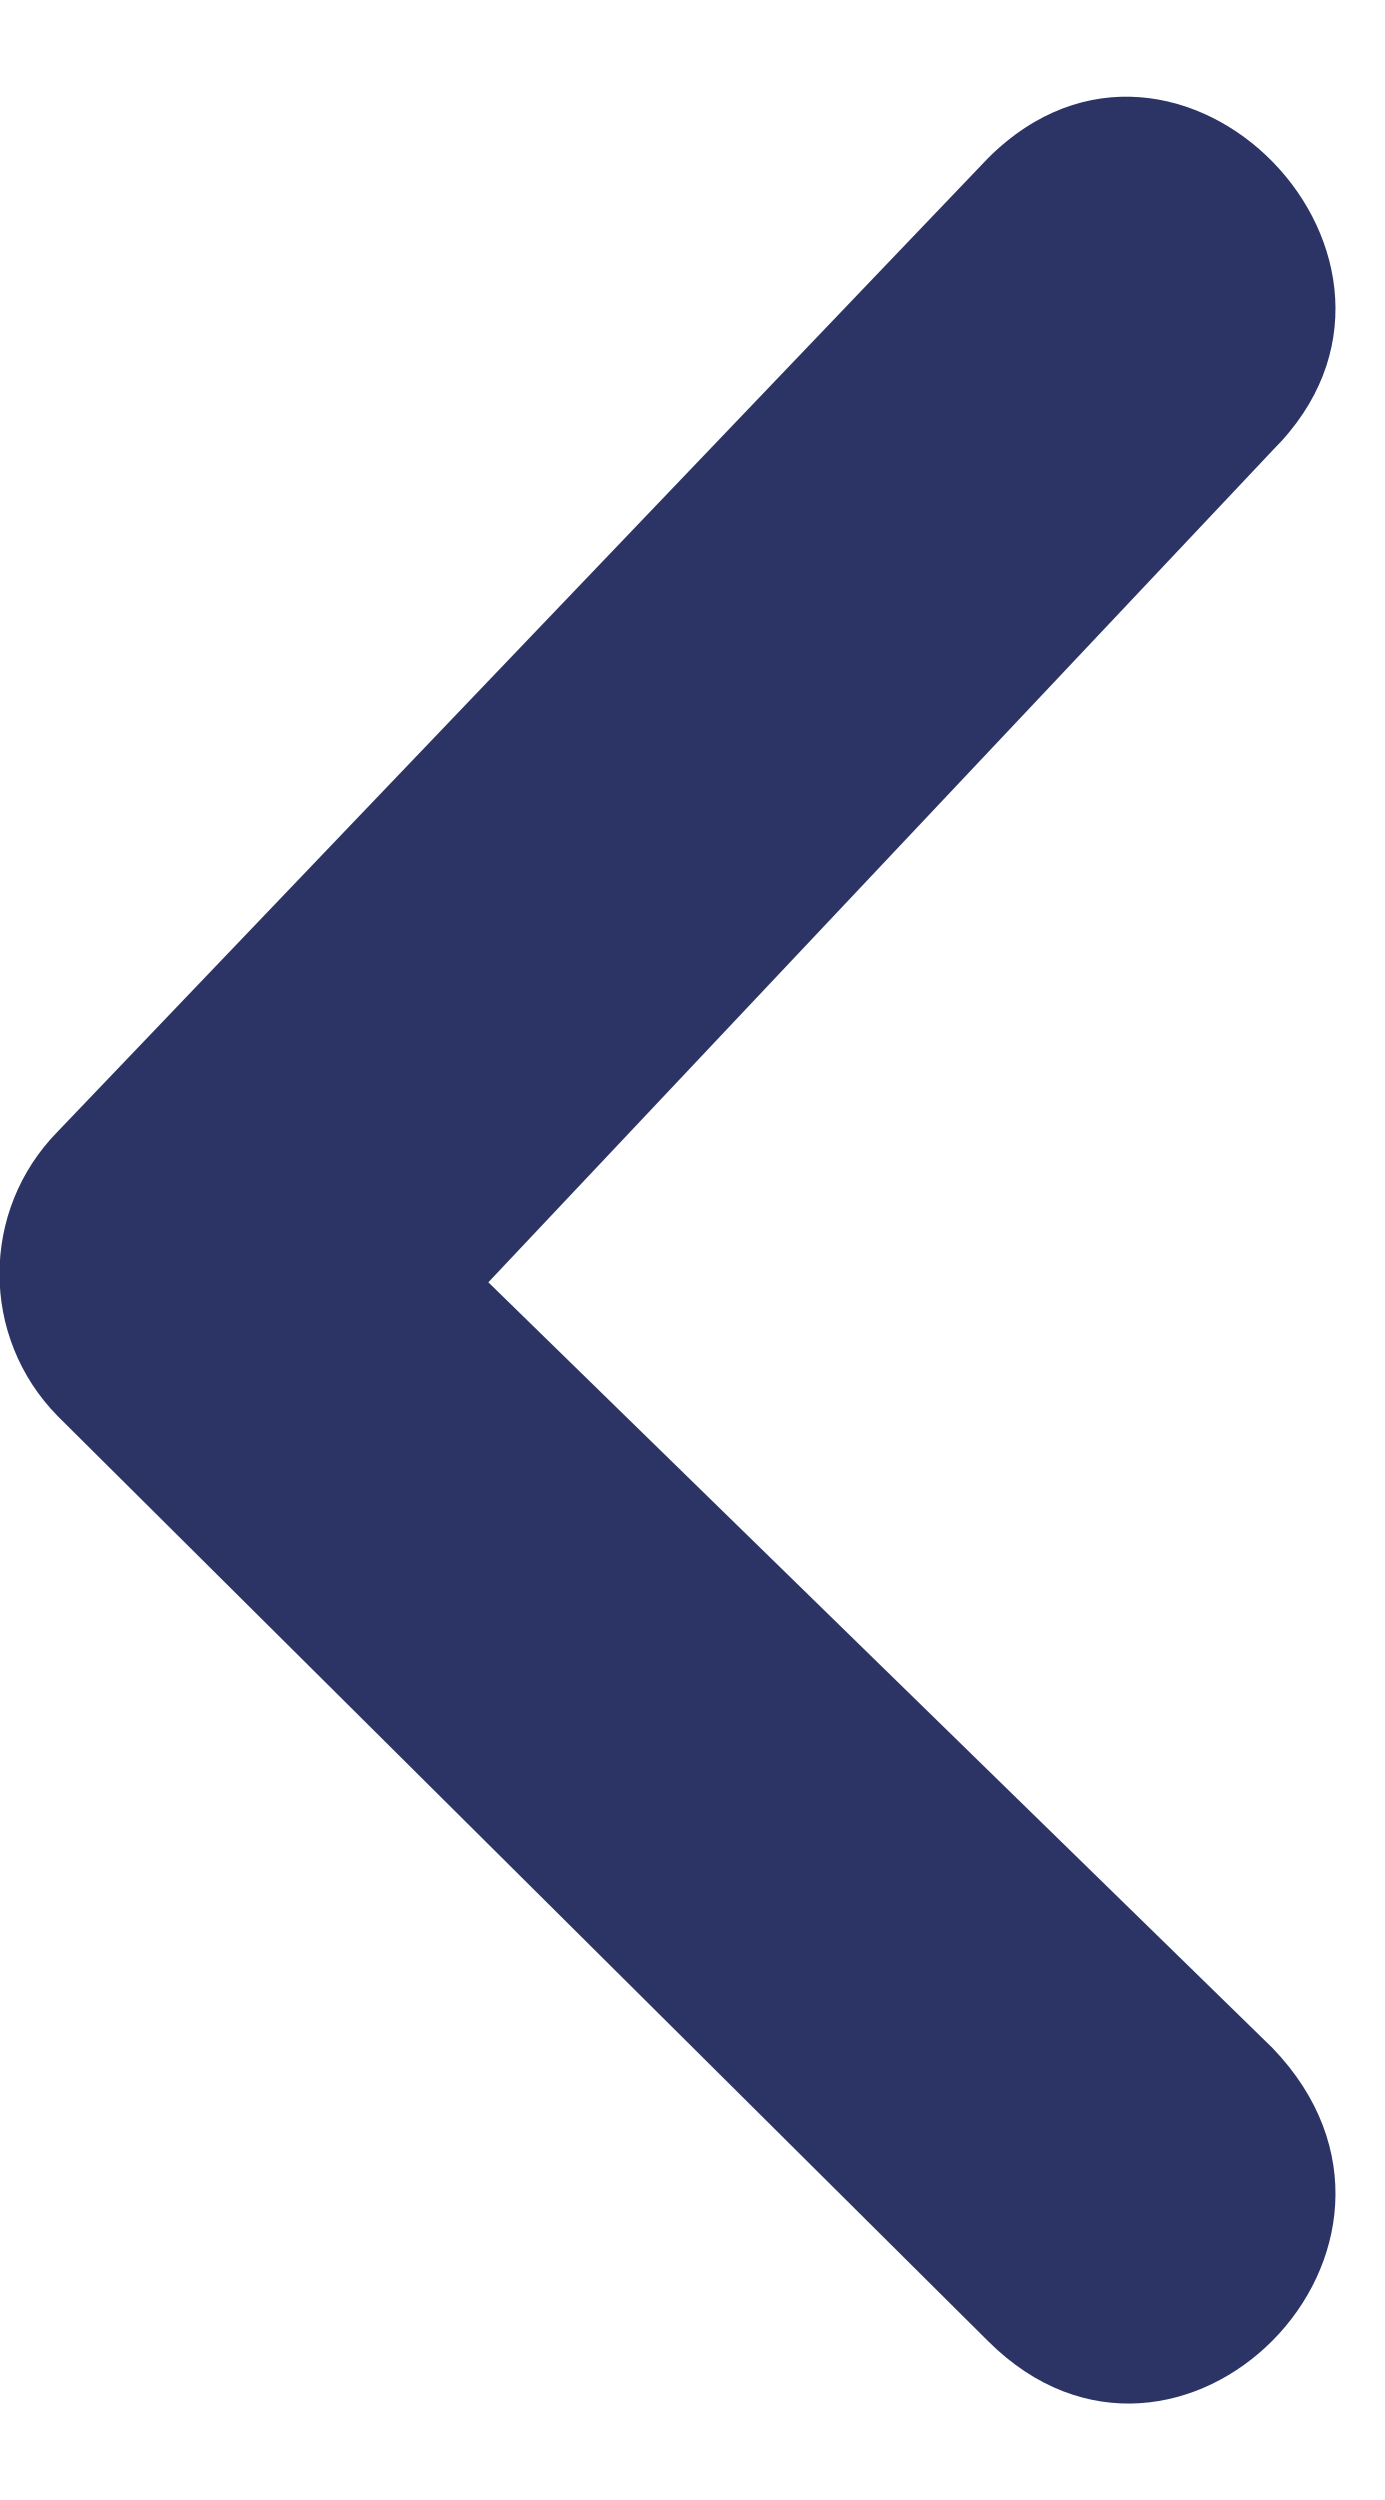
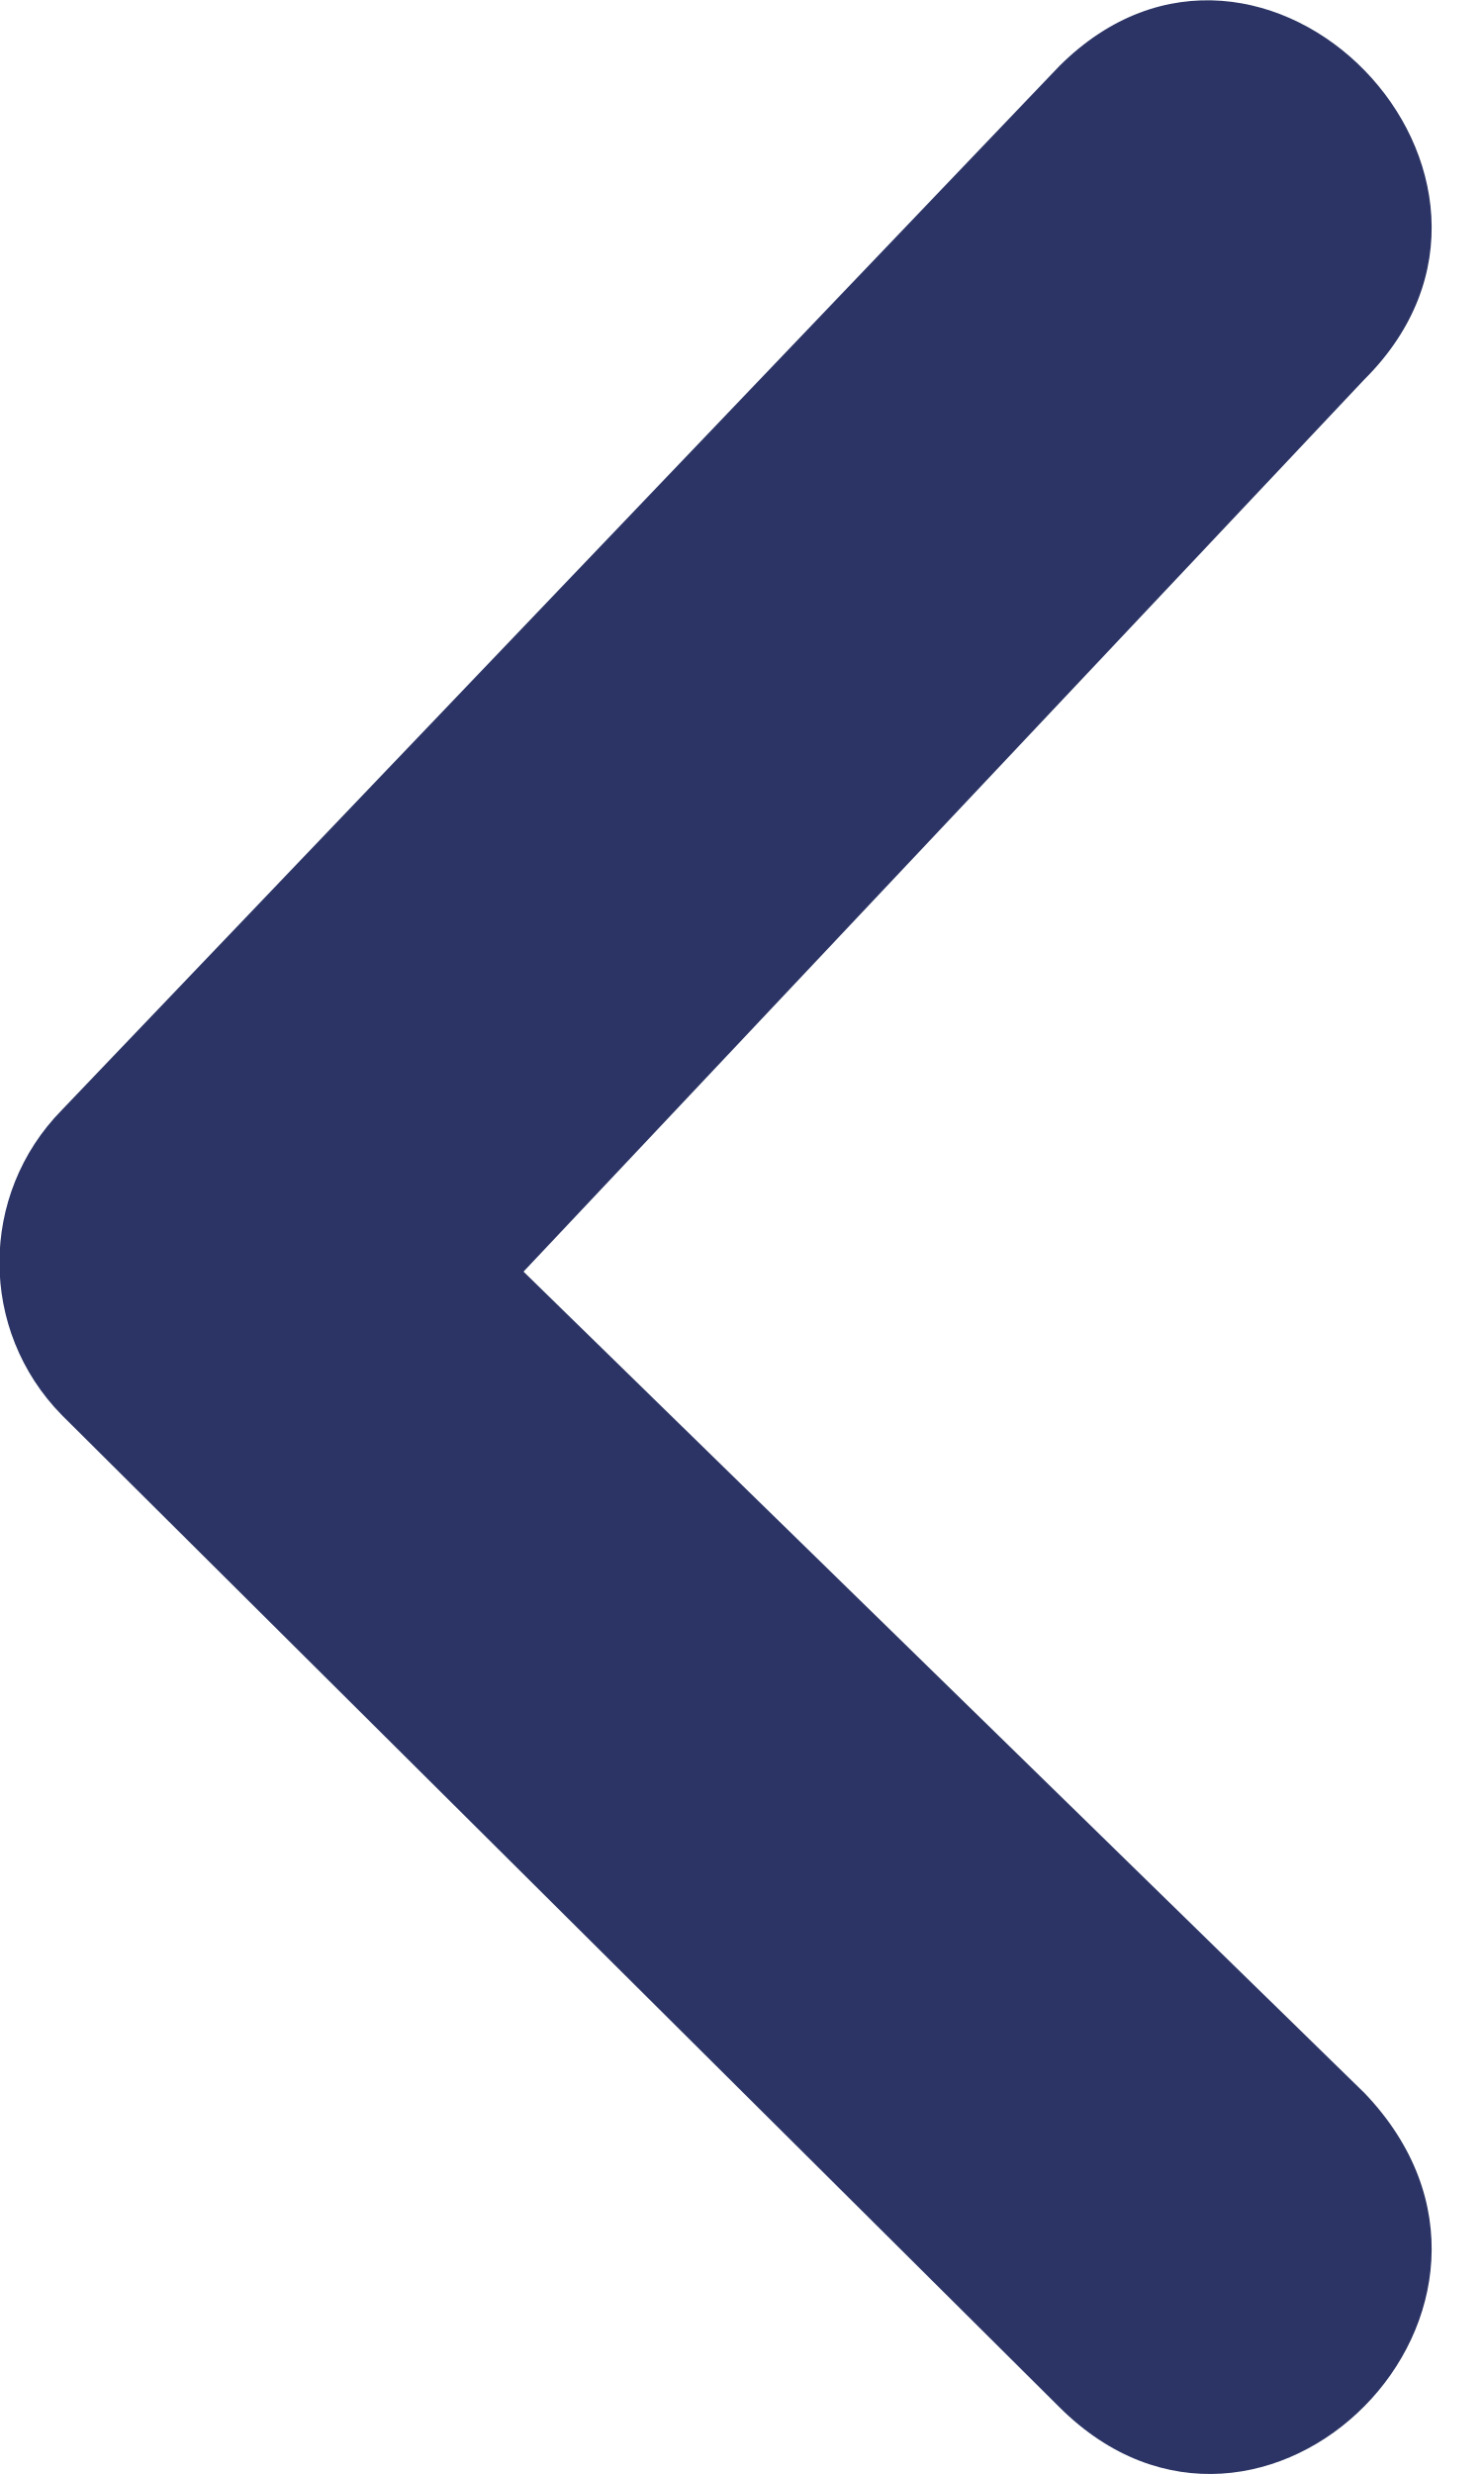
- <svg xmlns="http://www.w3.org/2000/svg">
-   <symbol part="import primary" id="import" viewBox="0 0 18 30" fill="#2B3464">
-     <path d="M16.55 4.6c2.47-2.46-1.23-6.26-3.7-3.8L.75 13.46a2.64 2.64 0 000 3.7l12.1 12.03c2.47 2.46 6.17-1.23 3.7-3.81l-10.2-9.96z" />
-   </symbol>
-   <use href="#import" />
+ <svg xmlns="http://www.w3.org/2000/svg" part="import primary" id="import" viewBox="0 0 18 30" fill="#2B3464">
+   <path d="M16.55 4.6c2.47-2.46-1.23-6.26-3.7-3.8L.75 13.46a2.64 2.64 0 000 3.7l12.1 12.03c2.47 2.46 6.17-1.23 3.7-3.81l-10.2-9.96z" />
</svg>
